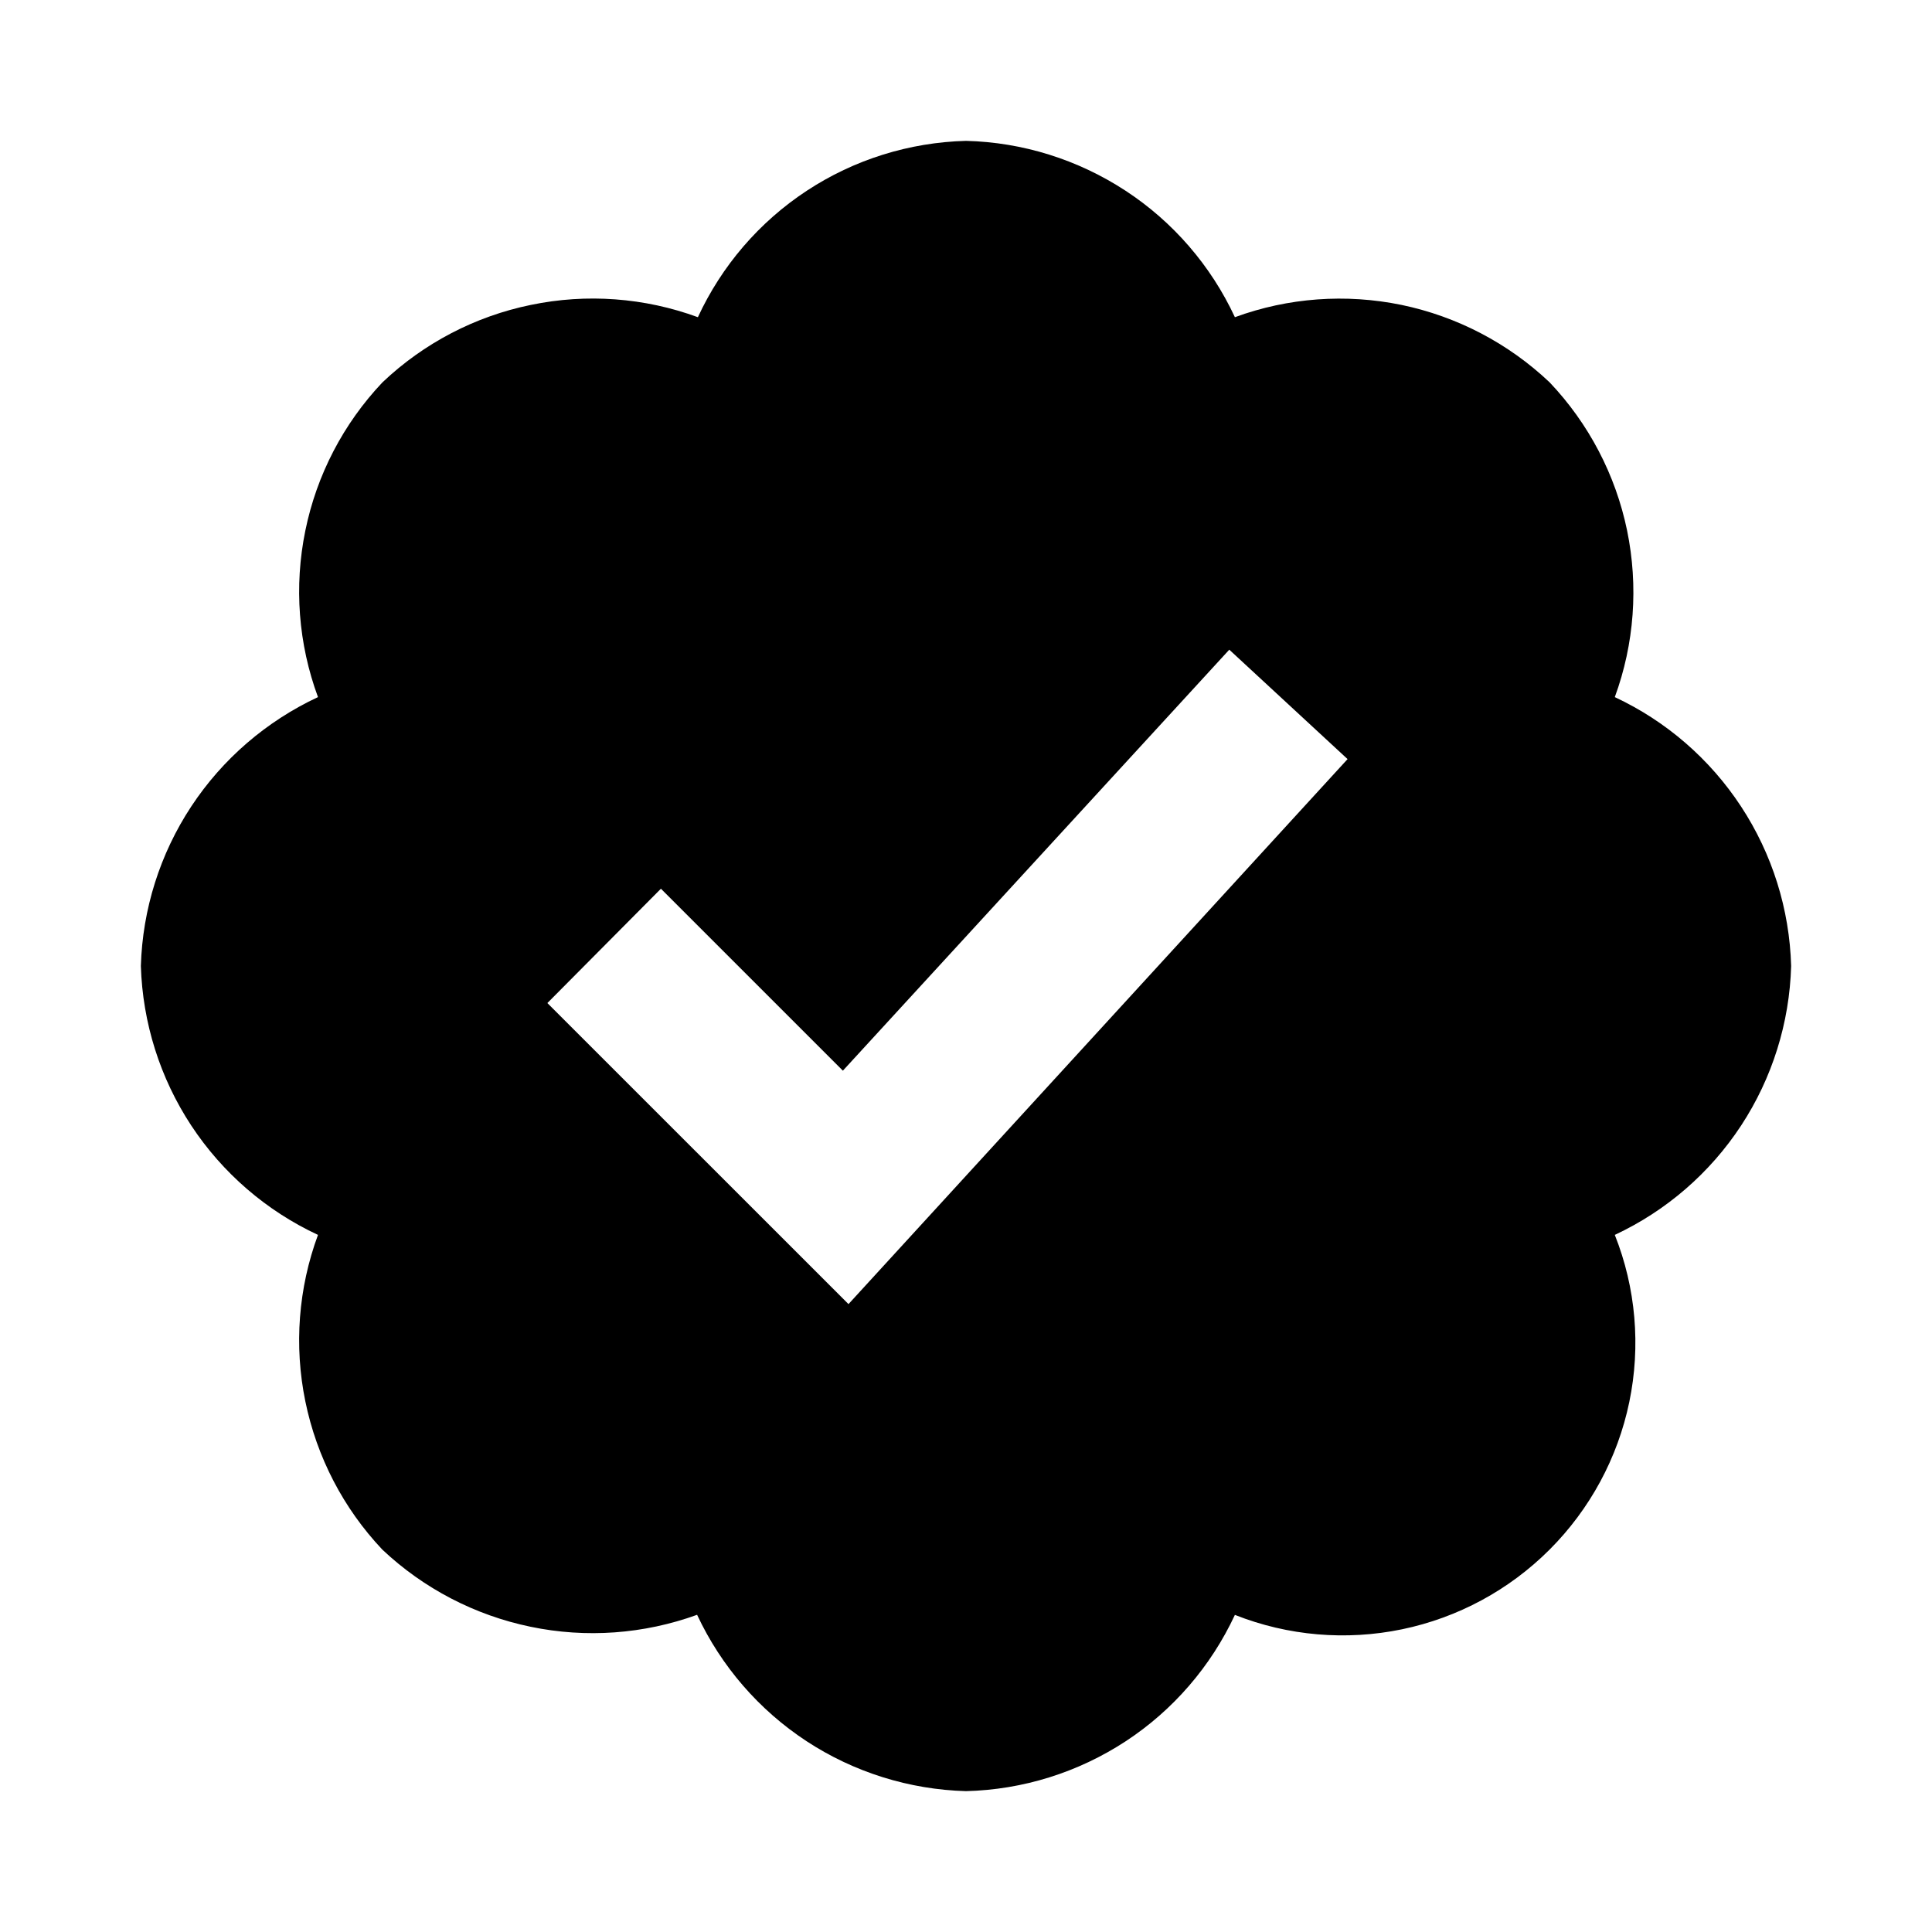
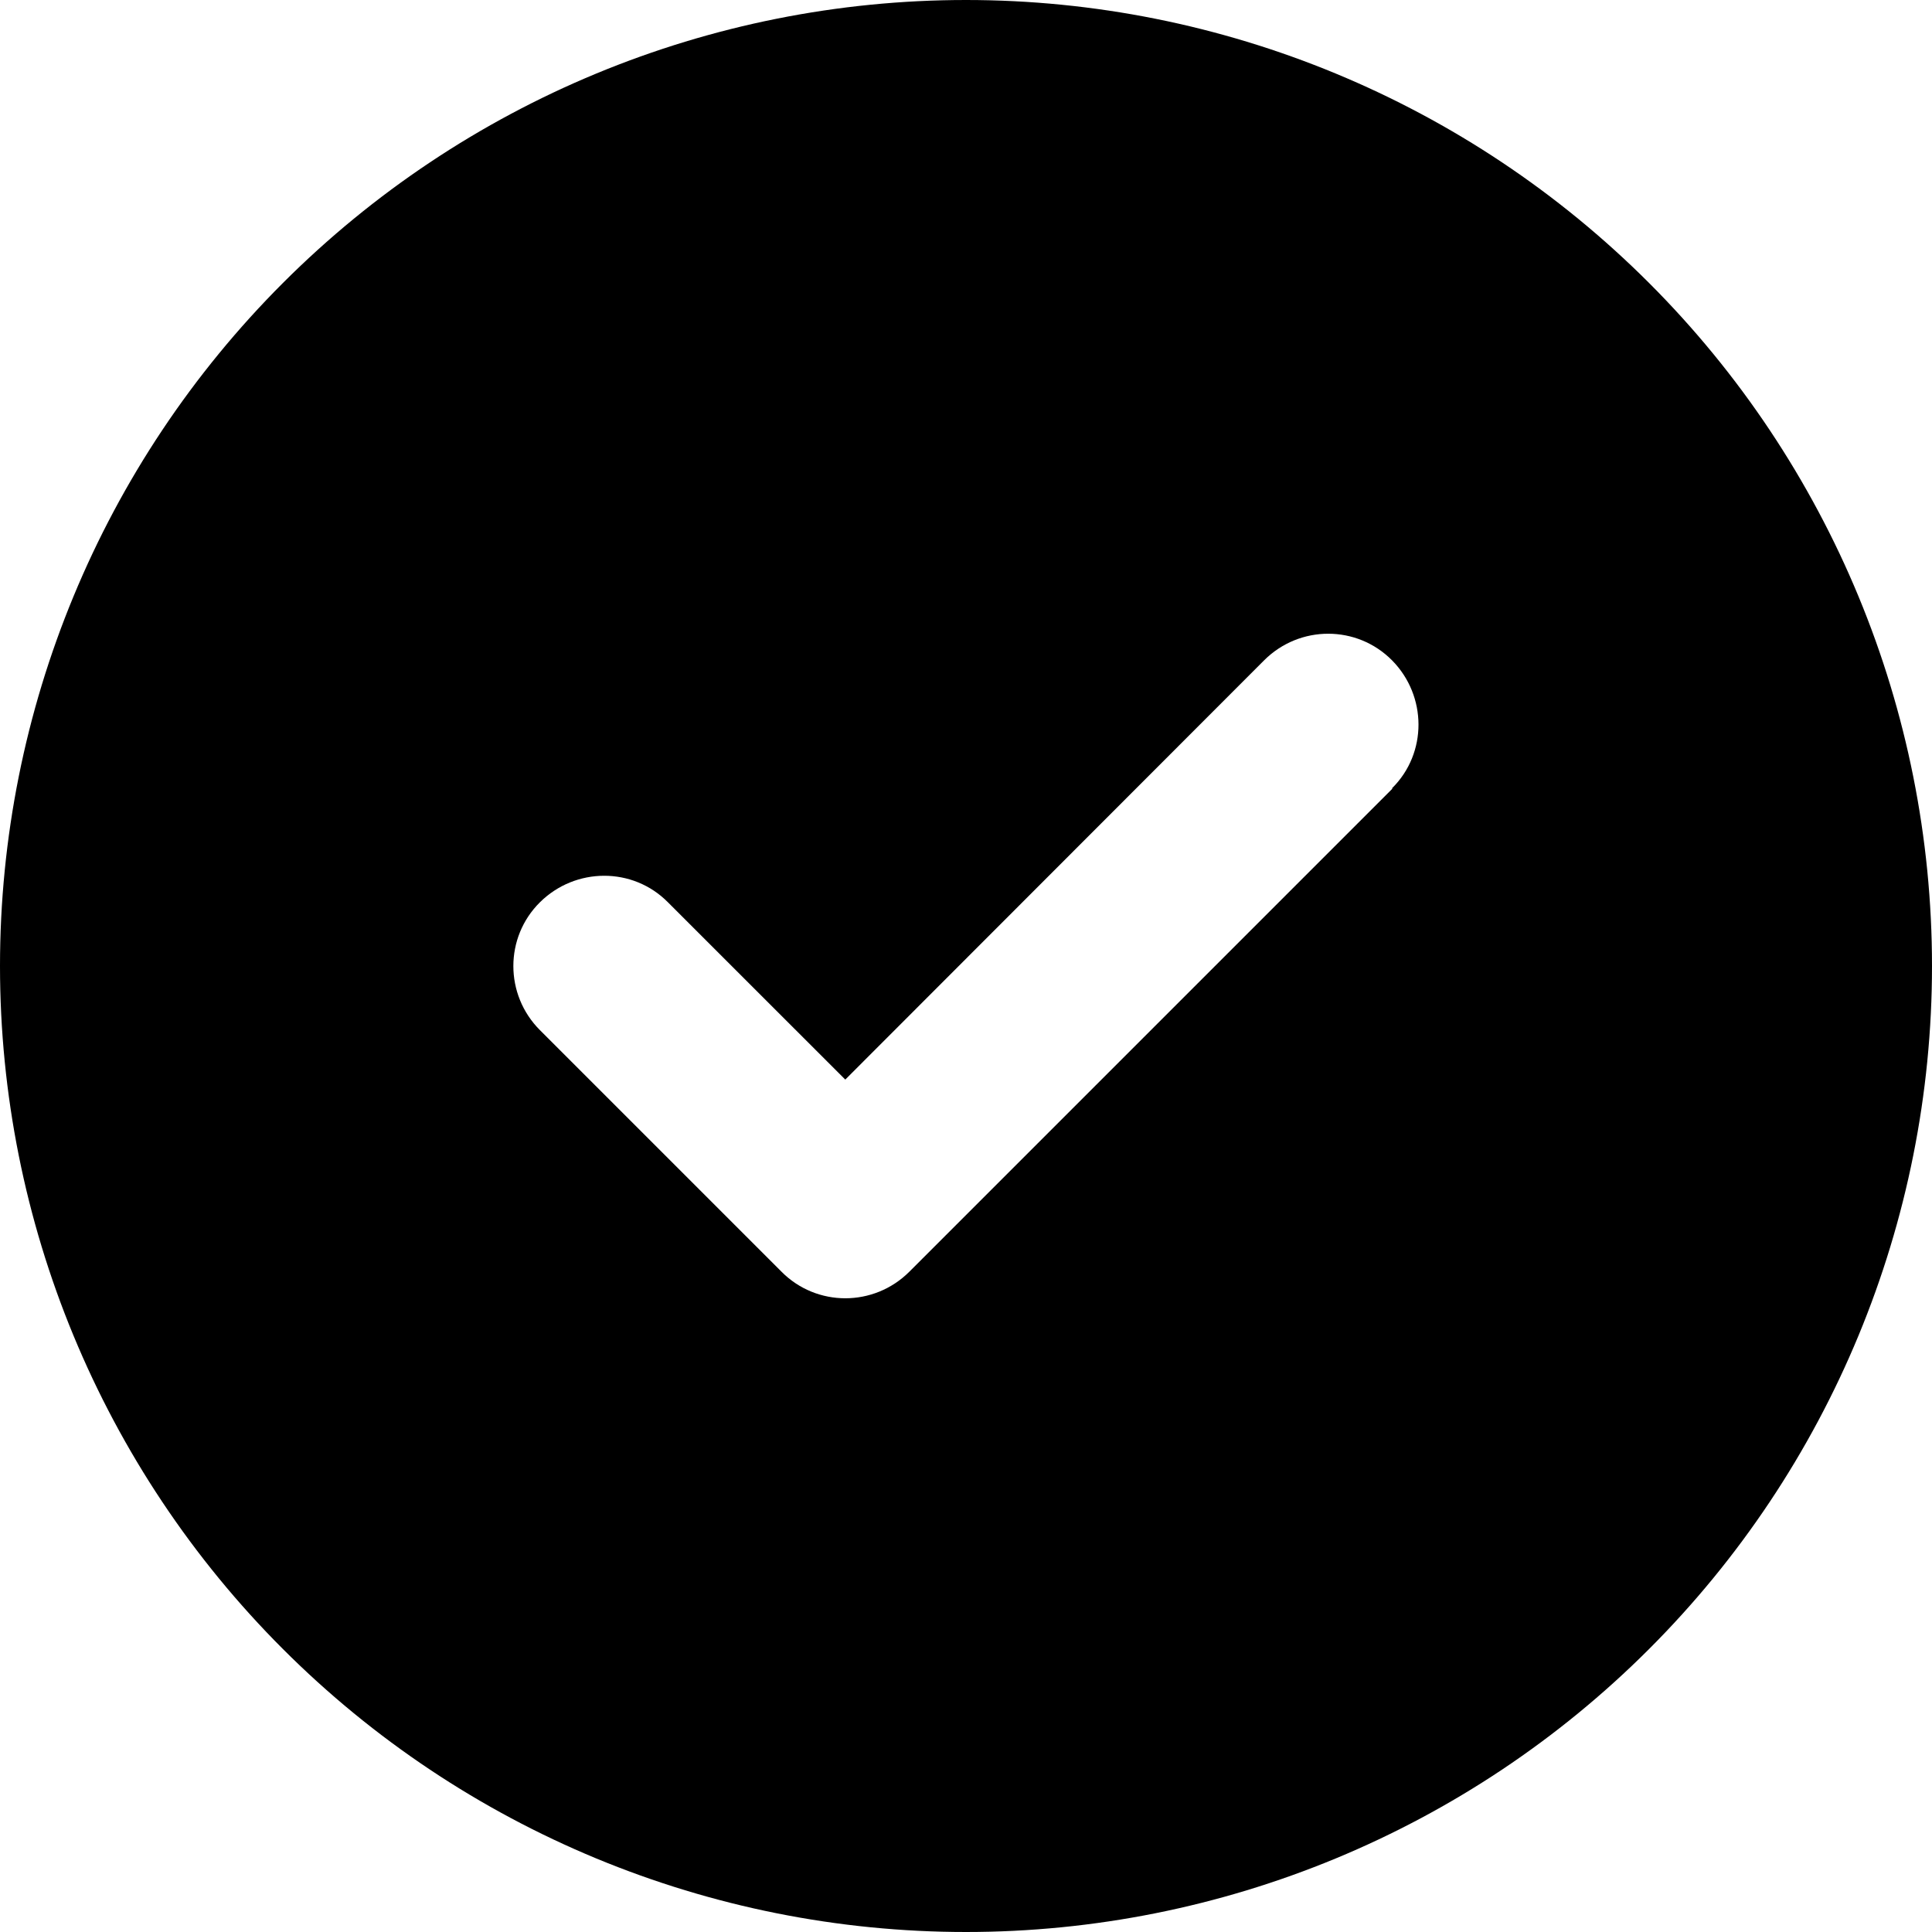
- <svg viewBox="0 0 22 22" width="22" height="22">
-   <path d="M20.396 11c-.018-.646-.215-1.275-.57-1.816-.354-.54-.852-.972-1.438-1.246.223-.607.27-1.264.14-1.897-.131-.634-.437-1.218-.882-1.687-.47-.445-1.053-.75-1.687-.882-.633-.13-1.29-.083-1.897.14-.273-.587-.704-1.086-1.245-1.44S11.647 1.62 11 1.604c-.646.017-1.273.213-1.813.568s-.969.854-1.24 1.44c-.608-.223-1.267-.272-1.902-.14-.635.13-1.22.436-1.69.882-.445.47-.749 1.055-.878 1.688-.13.633-.08 1.29.144 1.896-.587.274-1.087.705-1.443 1.245-.356.54-.555 1.17-.574 1.817.02.647.218 1.276.574 1.817.356.54.856.972 1.443 1.245-.224.606-.274 1.263-.144 1.896.13.634.433 1.218.877 1.688.47.443 1.054.747 1.687.878.633.132 1.29.084 1.897-.136.274.586.705 1.084 1.246 1.439.54.354 1.17.551 1.816.569.647-.016 1.276-.213 1.817-.567s.972-.854 1.245-1.44c.604.239 1.266.296 1.903.164.636-.132 1.22-.447 1.68-.907.46-.46.776-1.044.908-1.681s.075-1.299-.165-1.903c.586-.274 1.084-.705 1.439-1.246.354-.54.551-1.17.569-1.816zM9.662 14.85l-3.429-3.428 1.293-1.302 2.072 2.072 4.4-4.794 1.347 1.246z" fill="#000000" />
+ <svg xmlns="http://www.w3.org/2000/svg" width="33" height="33" viewBox="0 0 33 33">
+   <path d="M16.5 33C20.876 33 25.073 31.262 28.167 28.167C31.262 25.073 33 20.876 33 16.5C33 12.124 31.262 7.927 28.167 4.833C25.073 1.738 20.876 0 16.5 0C12.124 0 7.927 1.738 4.833 4.833C1.738 7.927 0 12.124 0 16.5C0 20.876 1.738 25.073 4.833 28.167C7.927 31.262 12.124 33 16.5 33ZM23.783 13.471L15.533 21.721C14.927 22.327 13.948 22.327 13.348 21.721L9.223 17.596C8.617 16.99 8.617 16.01 9.223 15.411C9.829 14.811 10.809 14.805 11.408 15.411L14.438 18.44L21.592 11.279C22.198 10.673 23.177 10.673 23.777 11.279C24.376 11.885 24.383 12.865 23.777 13.464L23.783 13.471Z" fill="#000000" />
</svg>
